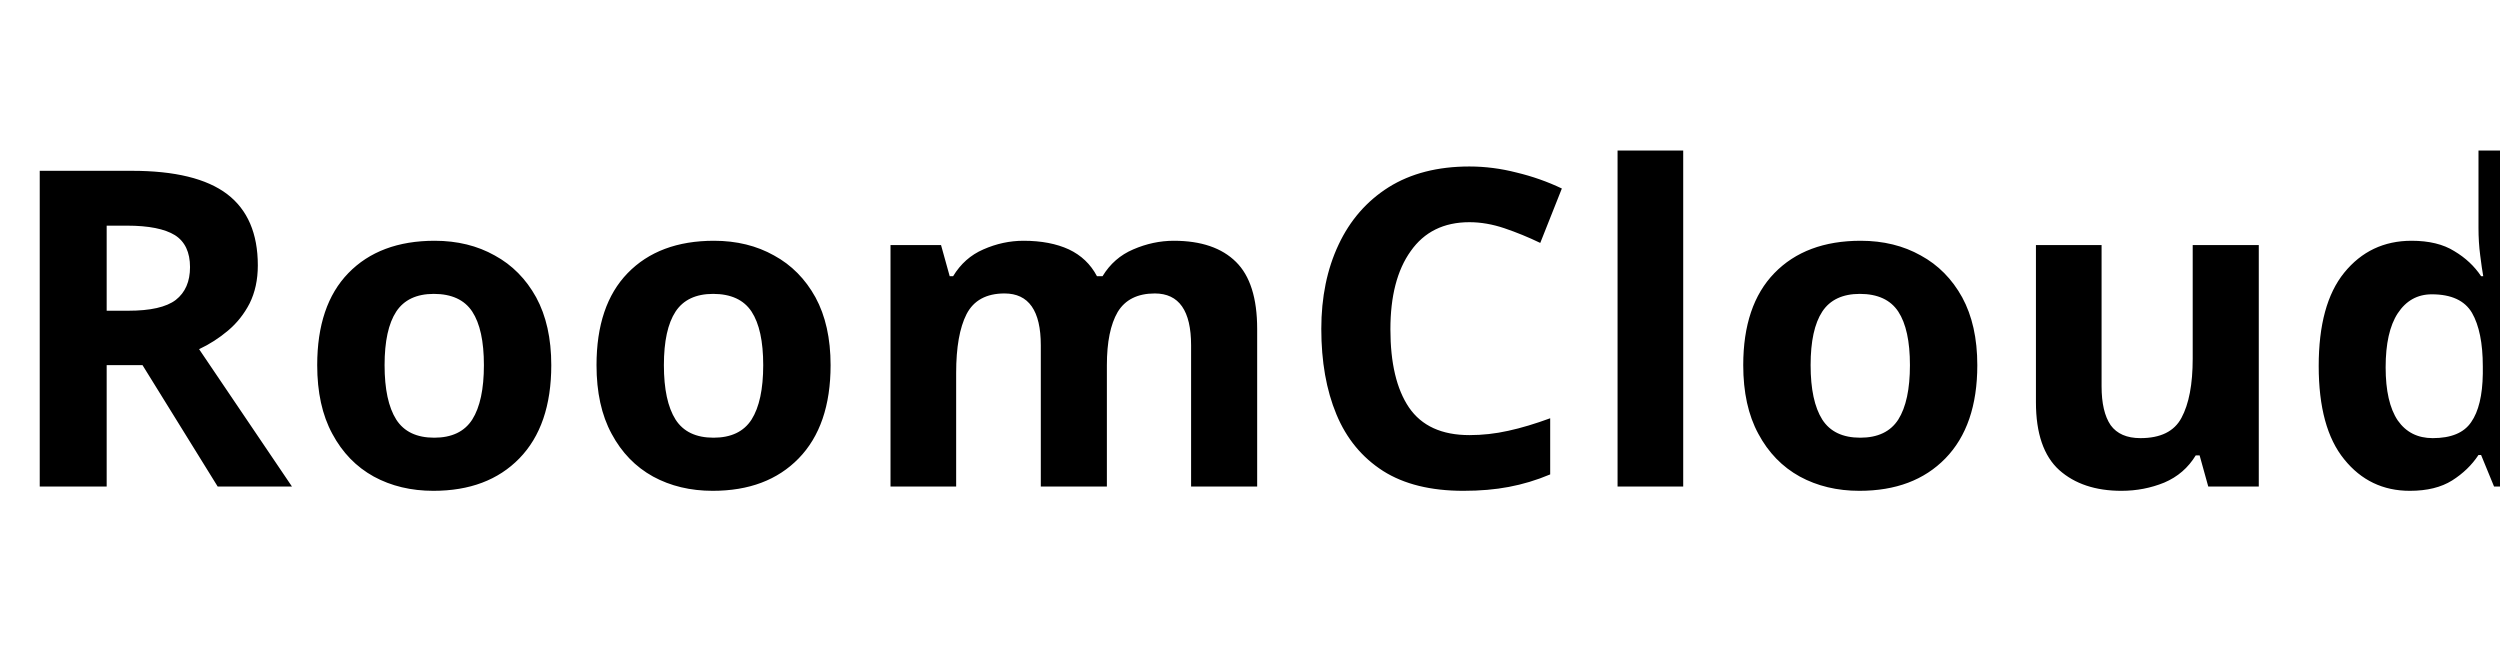
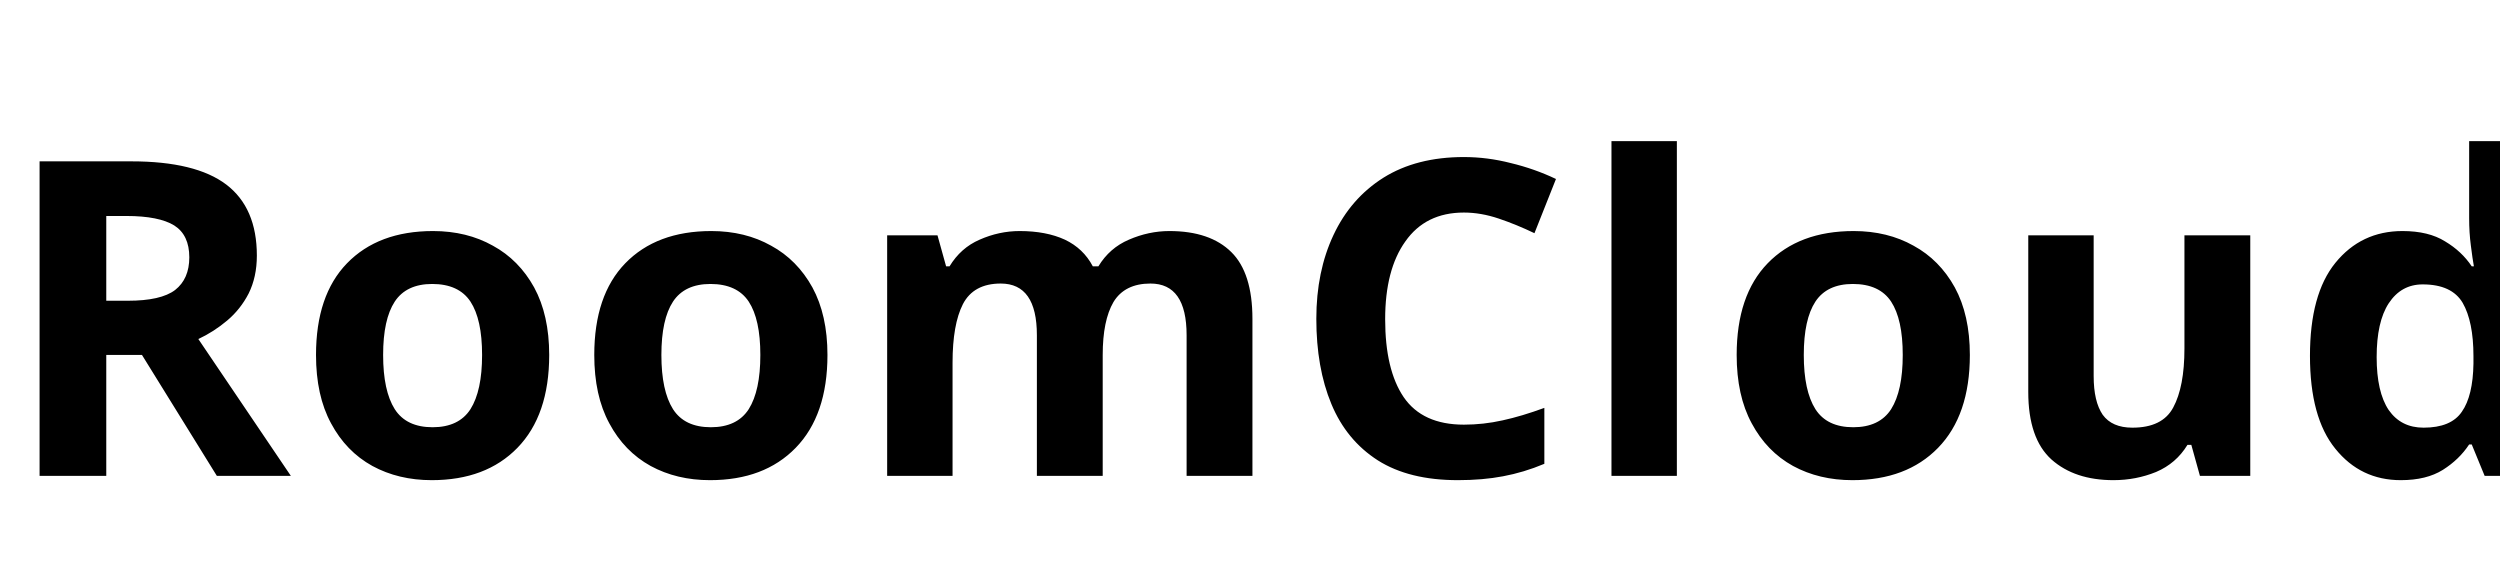
- <svg xmlns="http://www.w3.org/2000/svg" viewBox="0 0 90.45 24" role="img" aria-label="RoomCloud" fill="currentColor">
-   <text x="0" y="17.6" font-family="Geist, ui-sans-serif, system-ui, sans-serif" font-size="16" font-weight="600" letter-spacing="0.2" textLength="90.45" lengthAdjust="spacingAndGlyphs">RoomCloud</text>
+ <svg xmlns="http://www.w3.org/2000/svg" viewBox="0 0 102.59 24" role="img" aria-label="RoomCloud" fill="currentColor">
+   <g transform="scale(1.129944) translate(0 -0.32)">
+     <text x="0" y="17.6" font-family="Geist, ui-sans-serif, system-ui, sans-serif" font-size="16" font-weight="600" letter-spacing="0.2" textLength="90.45" lengthAdjust="spacingAndGlyphs">RoomCloud</text>
+   </g>
</svg>
